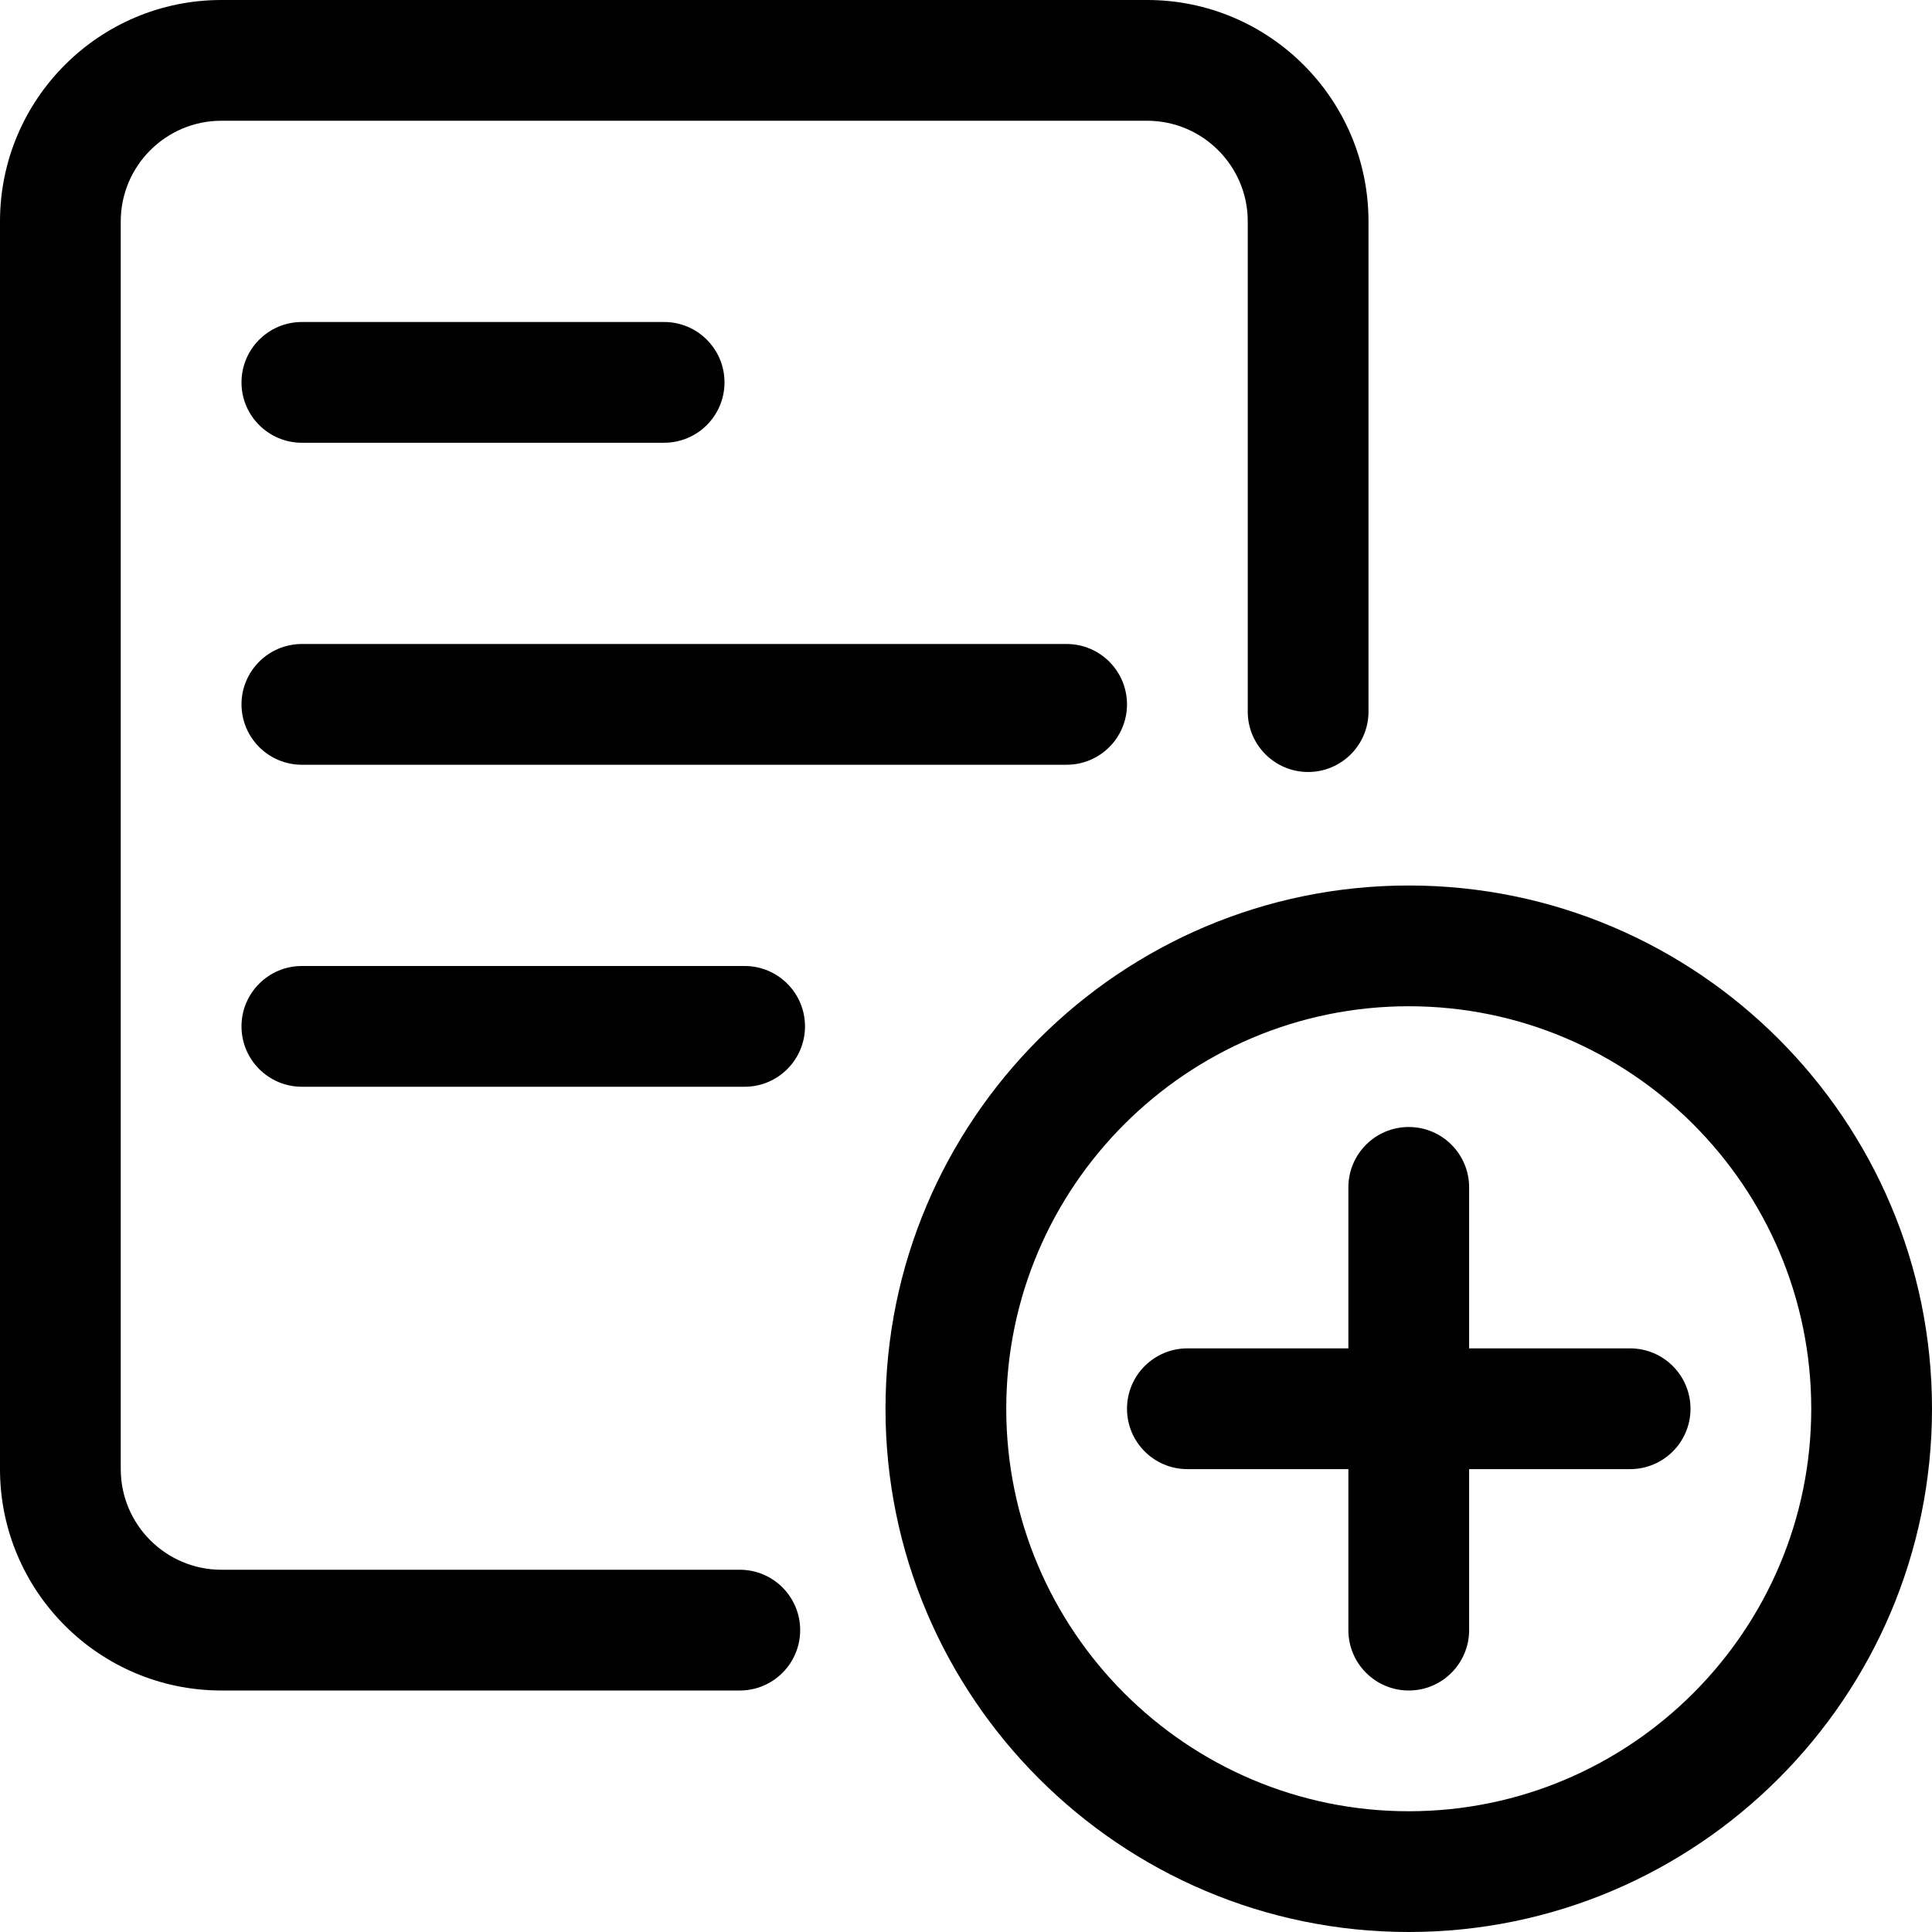
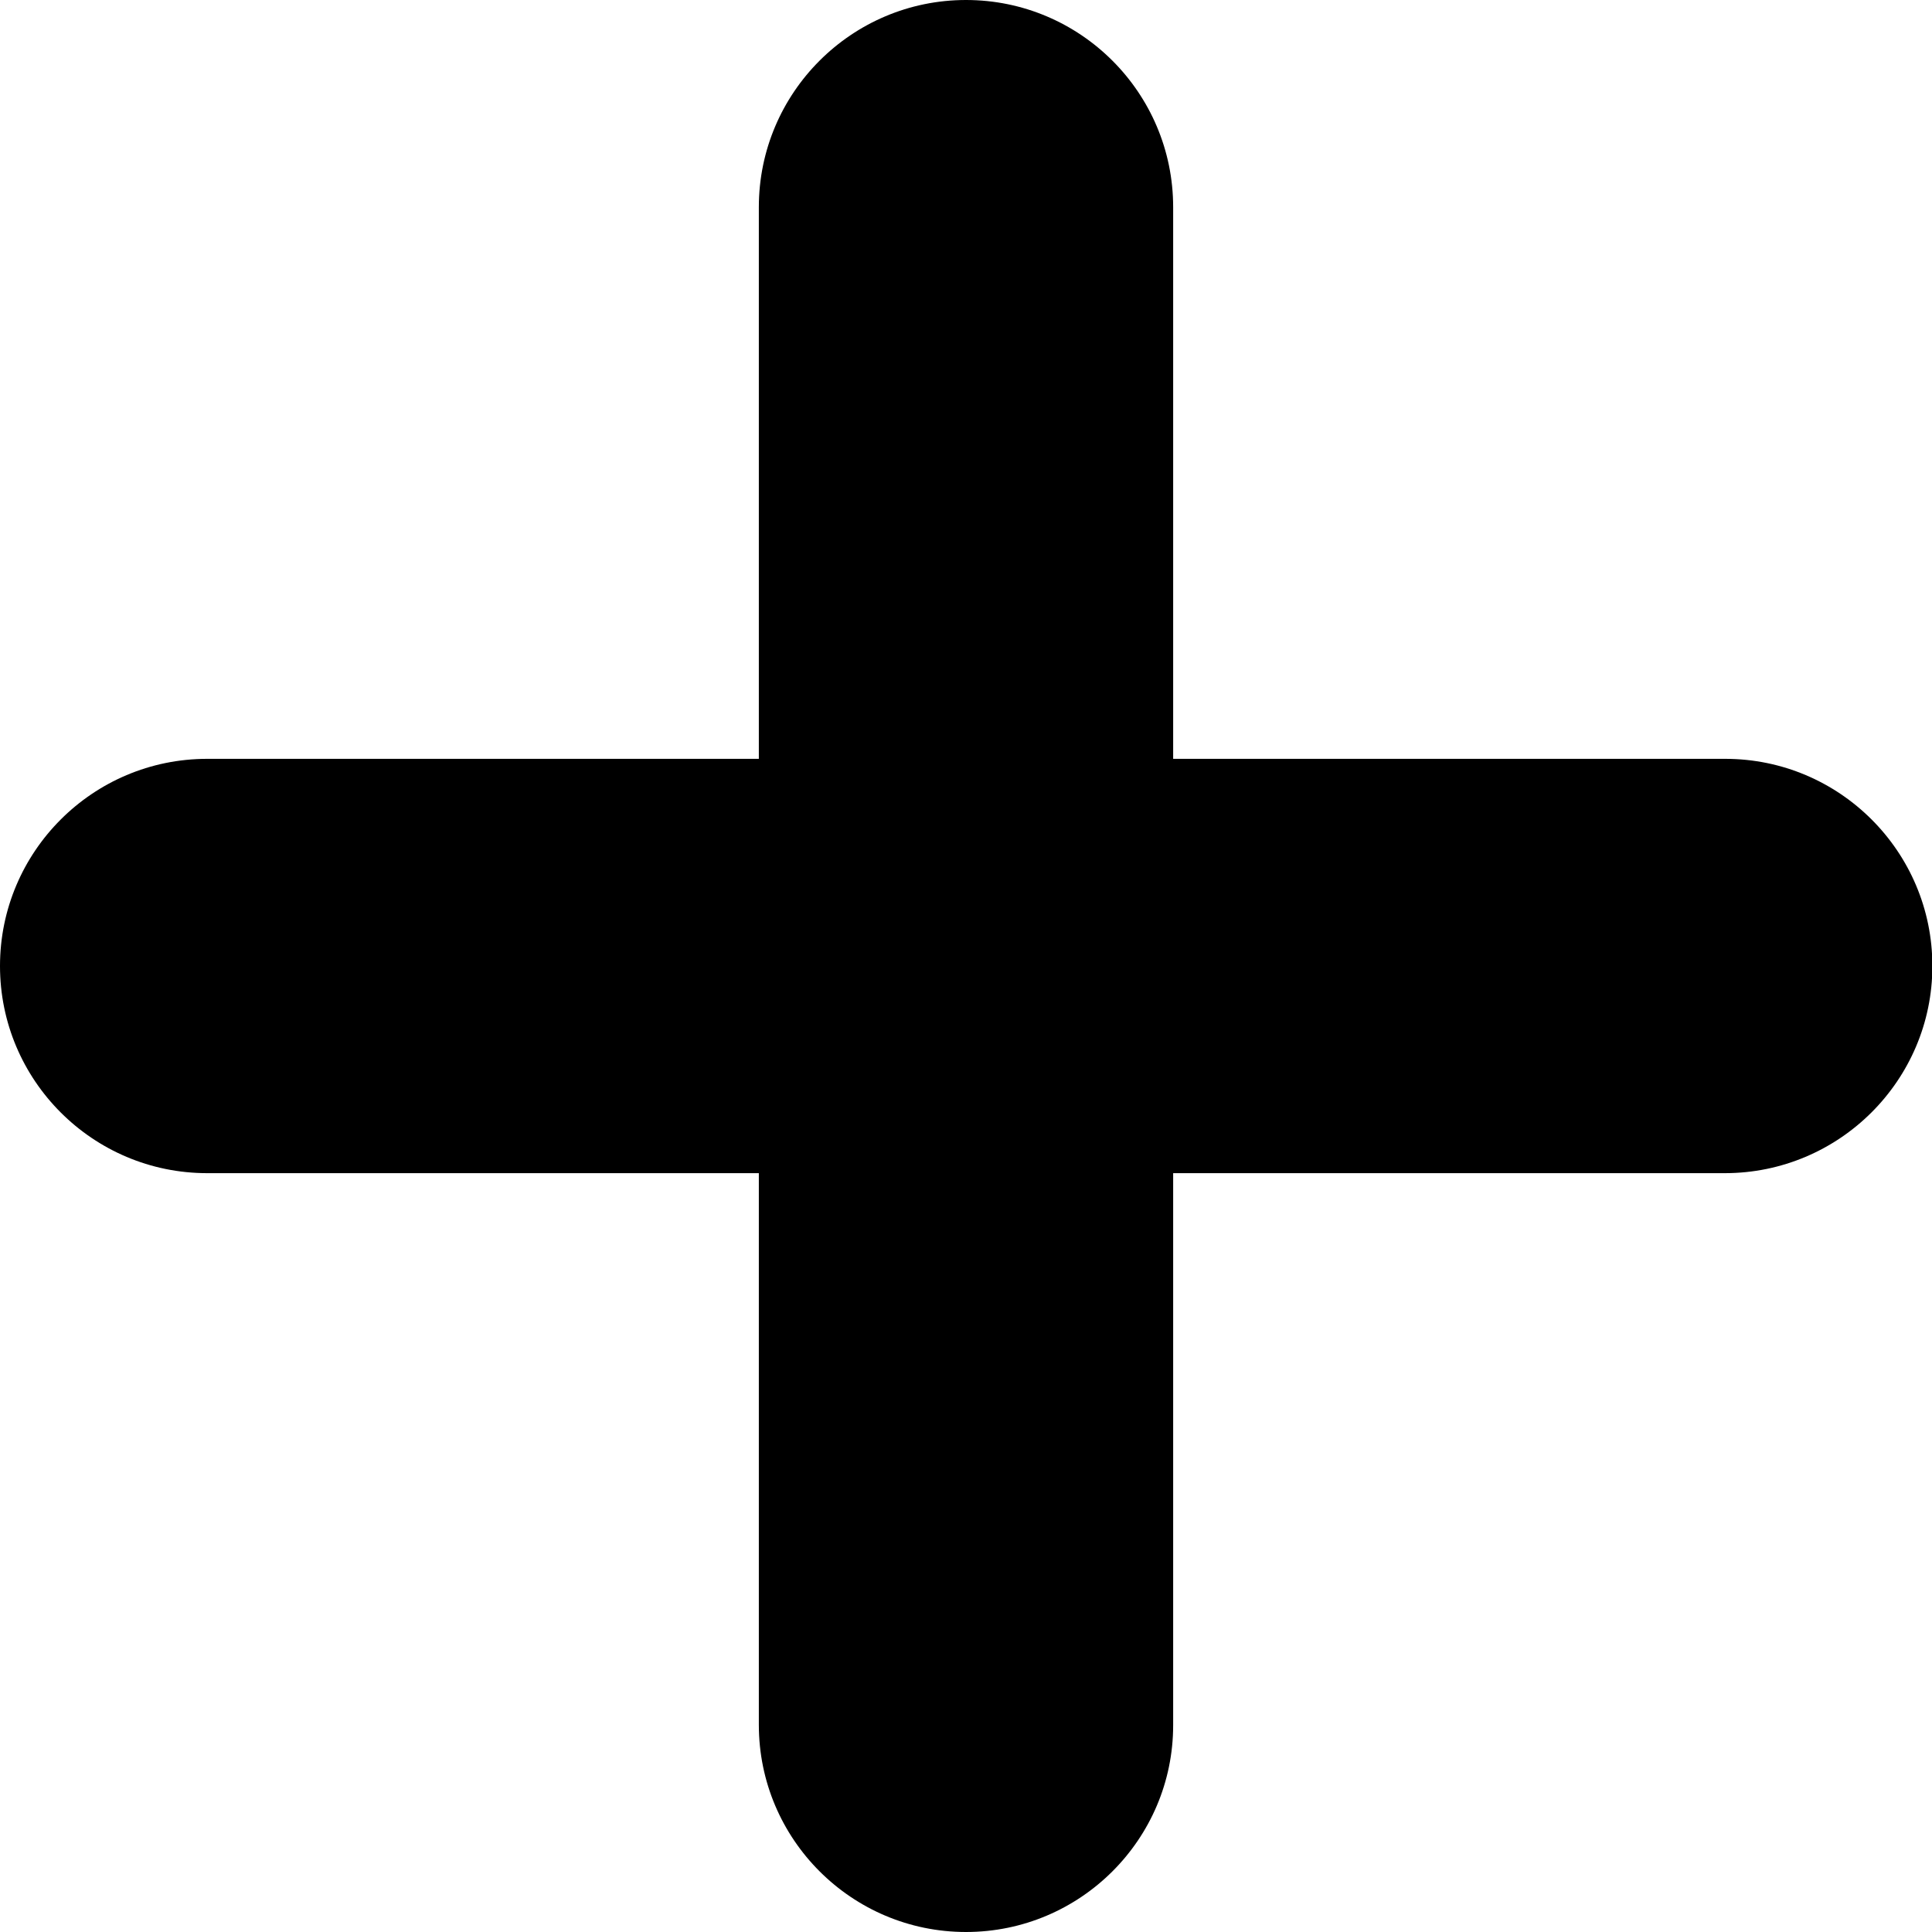
- <svg xmlns="http://www.w3.org/2000/svg" version="1.1" width="512" viewBox="0 0 24 24" height="512" enable-background="new 0 0 24 24" id="_x31__x2C_5_px">
-   <defs id="defs872" />
-   <g id="g835" />
-   <g id="g839" />
-   <g id="g843">
-     <path id="path841" d="m17.5 24c-3.584 0-6.5-2.916-6.5-6.5s2.916-6.5 6.5-6.5 6.5 2.916 6.5 6.5-2.916 6.5-6.5 6.5zm0-11.5c-2.757 0-5 2.243-5 5s2.243 5 5 5 5-2.243 5-5-2.243-5-5-5z" />
-   </g>
+ <svg xmlns="http://www.w3.org/2000/svg" version="1.1" id="_x31__x2C_5_px" x="0px" y="0px" viewBox="0 0 512 512" style="enable-background:new 0 0 512 512;" xml:space="preserve">
+   <g id="g835">
+ </g>
+   <g id="g839">
+ </g>
  <g id="g847">
-     <path id="path845" d="m17.5 21c-.414 0-.75-.336-.75-.75v-5.5c0-.414.336-.75.75-.75s.75.336.75.75v5.5c0 .414-.336.75-.75.75z" />
+     <path id="path845" d="M256,512c-30.3,0-54.9-24.6-54.9-54.9V54.9C201.1,24.6,225.7,0,256,0s54.9,24.6,54.9,54.9v402.3   C310.9,487.4,286.3,512,256,512z" />
  </g>
  <g id="g851">
-     <path id="path849" d="m20.25 18.25h-5.5c-.414 0-.75-.336-.75-.75s.336-.75.75-.75h5.5c.414 0 .75.336.75.75s-.336.75-.75.75z" />
-   </g>
-   <g id="g855">
-     <path id="path853" d="m9.19 21h-6.44c-1.517 0-2.75-1.233-2.75-2.75v-15.5c0-1.517 1.233-2.75 2.75-2.75h11.5c1.517 0 2.75 1.233 2.75 2.75v6.09c0 .414-.336.75-.75.75s-.75-.336-.75-.75v-6.09c0-.689-.561-1.25-1.25-1.25h-11.5c-.689 0-1.25.561-1.25 1.25v15.5c0 .689.561 1.25 1.25 1.25h6.44c.414 0 .75.336.75.75s-.336.75-.75.75z" />
-   </g>
-   <g id="g859">
-     <path id="path857" d="m13.25 9.5h-9.5c-.414 0-.75-.336-.75-.75s.336-.75.75-.75h9.5c.414 0 .75.336.75.75s-.336.75-.75.75z" />
-   </g>
-   <g id="g863">
-     <path id="path861" d="m9.25 13.5h-5.5c-.414 0-.75-.336-.75-.75s.336-.75.75-.75h5.5c.414 0 .75.336.75.75s-.336.75-.75.75z" />
-   </g>
-   <g id="g867">
-     <path id="path865" d="m8.25 5.5h-4.5c-.414 0-.75-.336-.75-.75s.336-.75.75-.75h4.5c.414 0 .75.336.75.75s-.336.75-.75.75z" />
+     <path id="path849" d="M457.1,310.9H54.9C24.6,310.9,0,286.3,0,256s24.6-54.9,54.9-54.9h402.3c30.3,0,54.9,24.6,54.9,54.9   S487.4,310.9,457.1,310.9z" />
  </g>
</svg>
